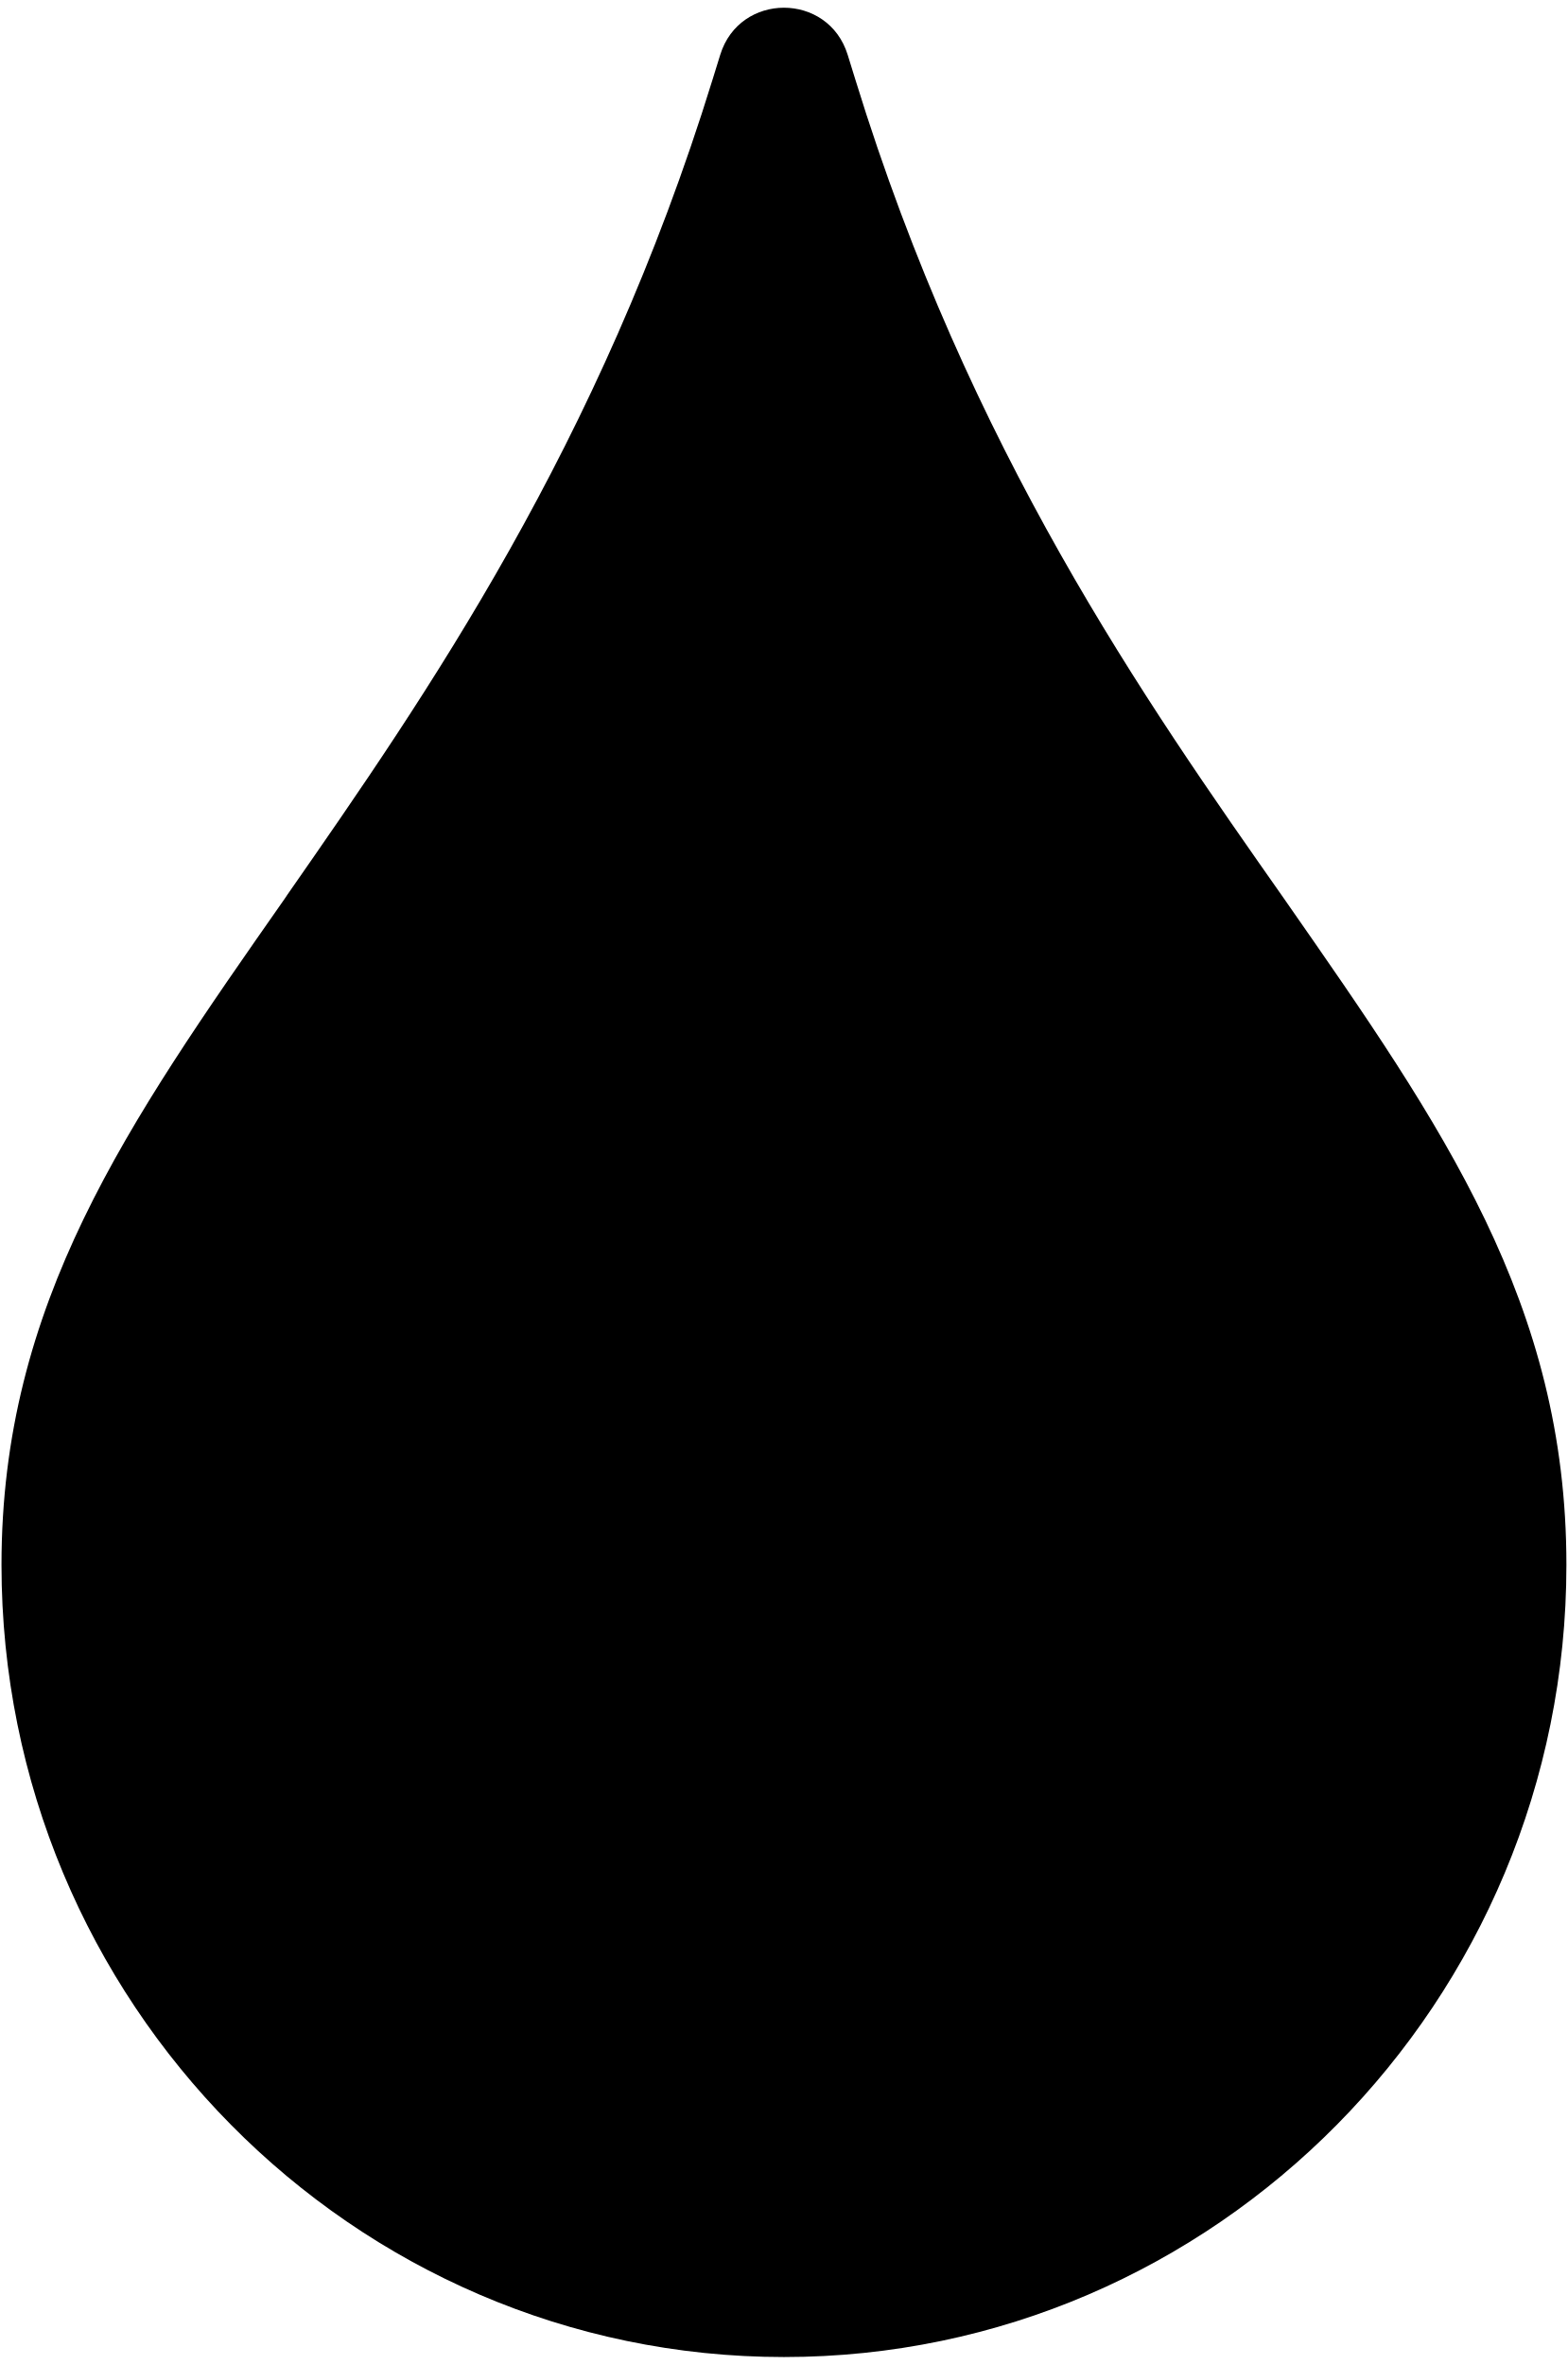
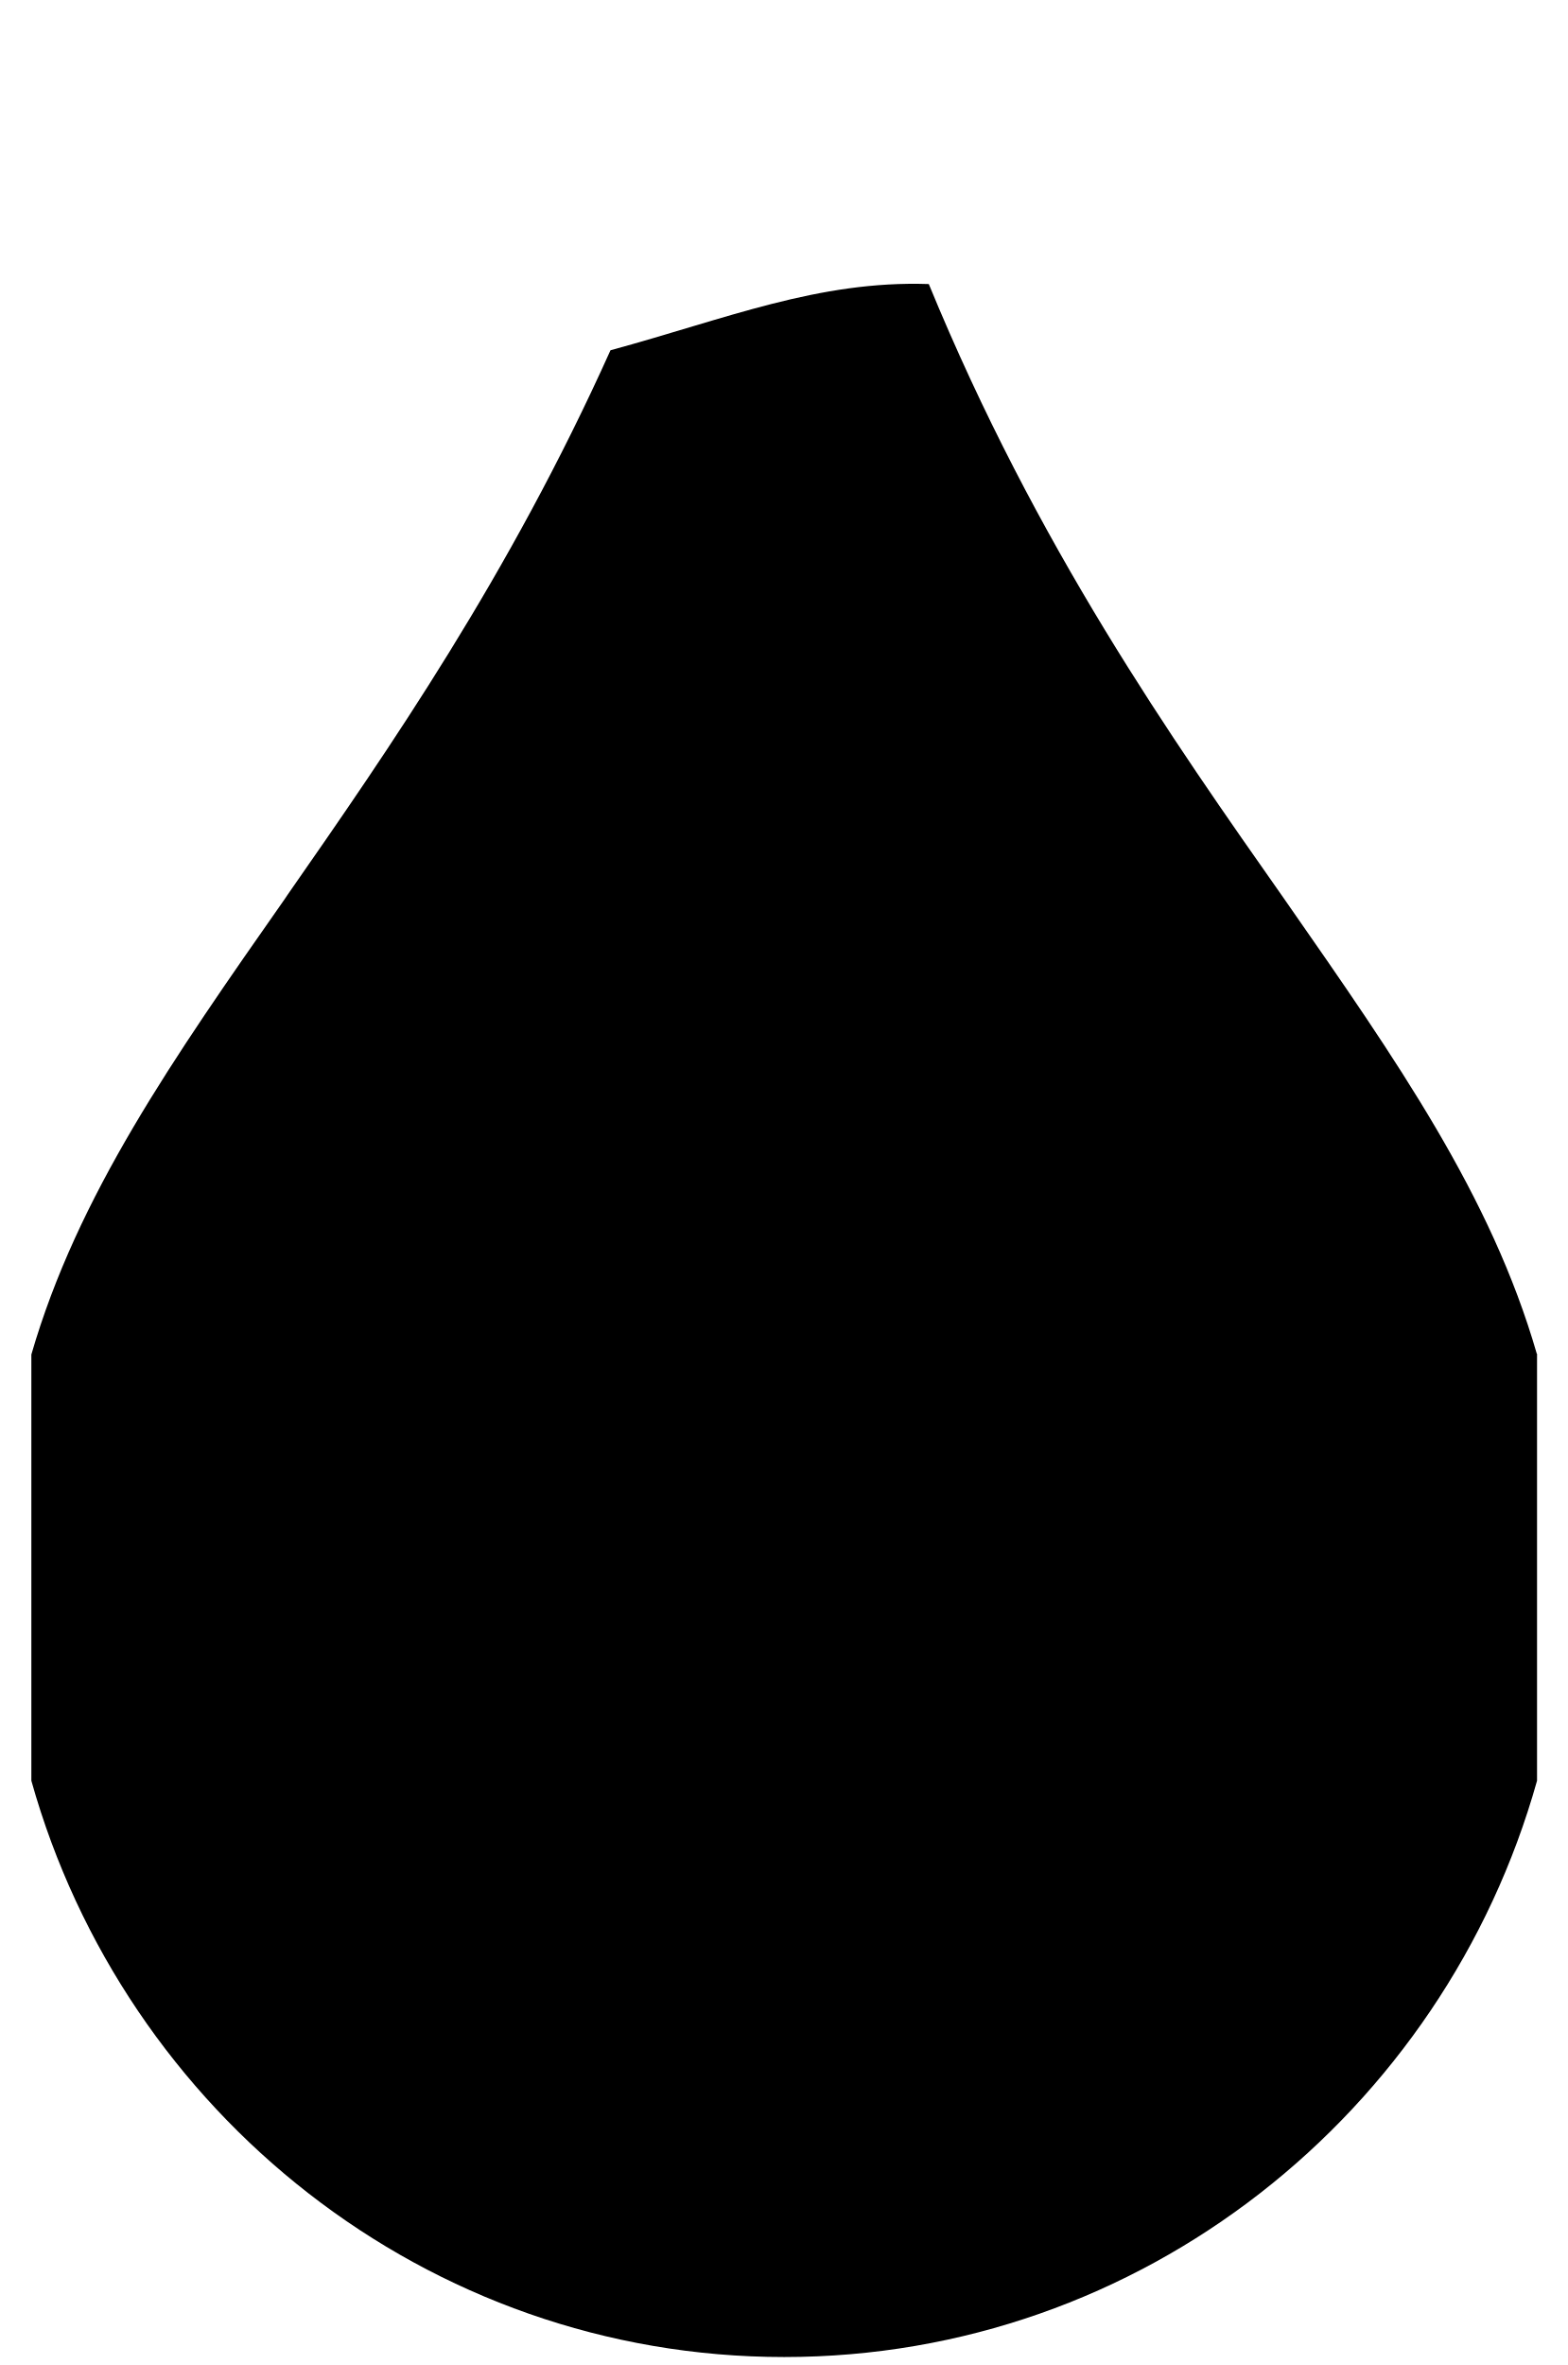
<svg xmlns="http://www.w3.org/2000/svg" viewBox="0 0 63 95">
  <defs>
    <style>
      .cls-1 {
        fill: #192b31;
        opacity: 0;
      }

      .cls-1, .cls-2 {
        stroke-width: 0px;
      }
    </style>
  </defs>
  <g id="bg">
    <rect class="cls-1" width="63" height="95" />
  </g>
  <g id="progresso">
-     <path class="cls-2" d="m62.94,62.86c0-10.49-4.96-17.6-11.24-26.61l-.09-.13c-5.64-8.03-12.65-18.02-17.24-32.92l-.31-1c-.78-2.52-4.34-2.52-5.12,0l-.31,1c-4.55,14.73-11.5,24.72-17.09,32.75l-.1.15C5.08,45.19.06,52.36.06,62.86c0,17.55,14.11,31.82,31.44,31.82s31.44-14.28,31.44-31.82Z" />
+     <path class="cls-2" d="m61.75,54.38c-1.83-6.34-5.61-11.76-10.05-18.13l-.09-.13c-4.53-6.45-9.96-14.18-14.29-24.71-4.45-.15-8.15,1.4-12.79,2.66-4.08,9.07-8.89,16.01-12.98,21.88l-.1.15c-4.51,6.44-8.34,11.93-10.19,18.31v17.12c3.74,13.34,15.88,23.15,30.25,23.15s26.51-9.81,30.25-23.15v-17.15Z" />
  </g>
</svg>
